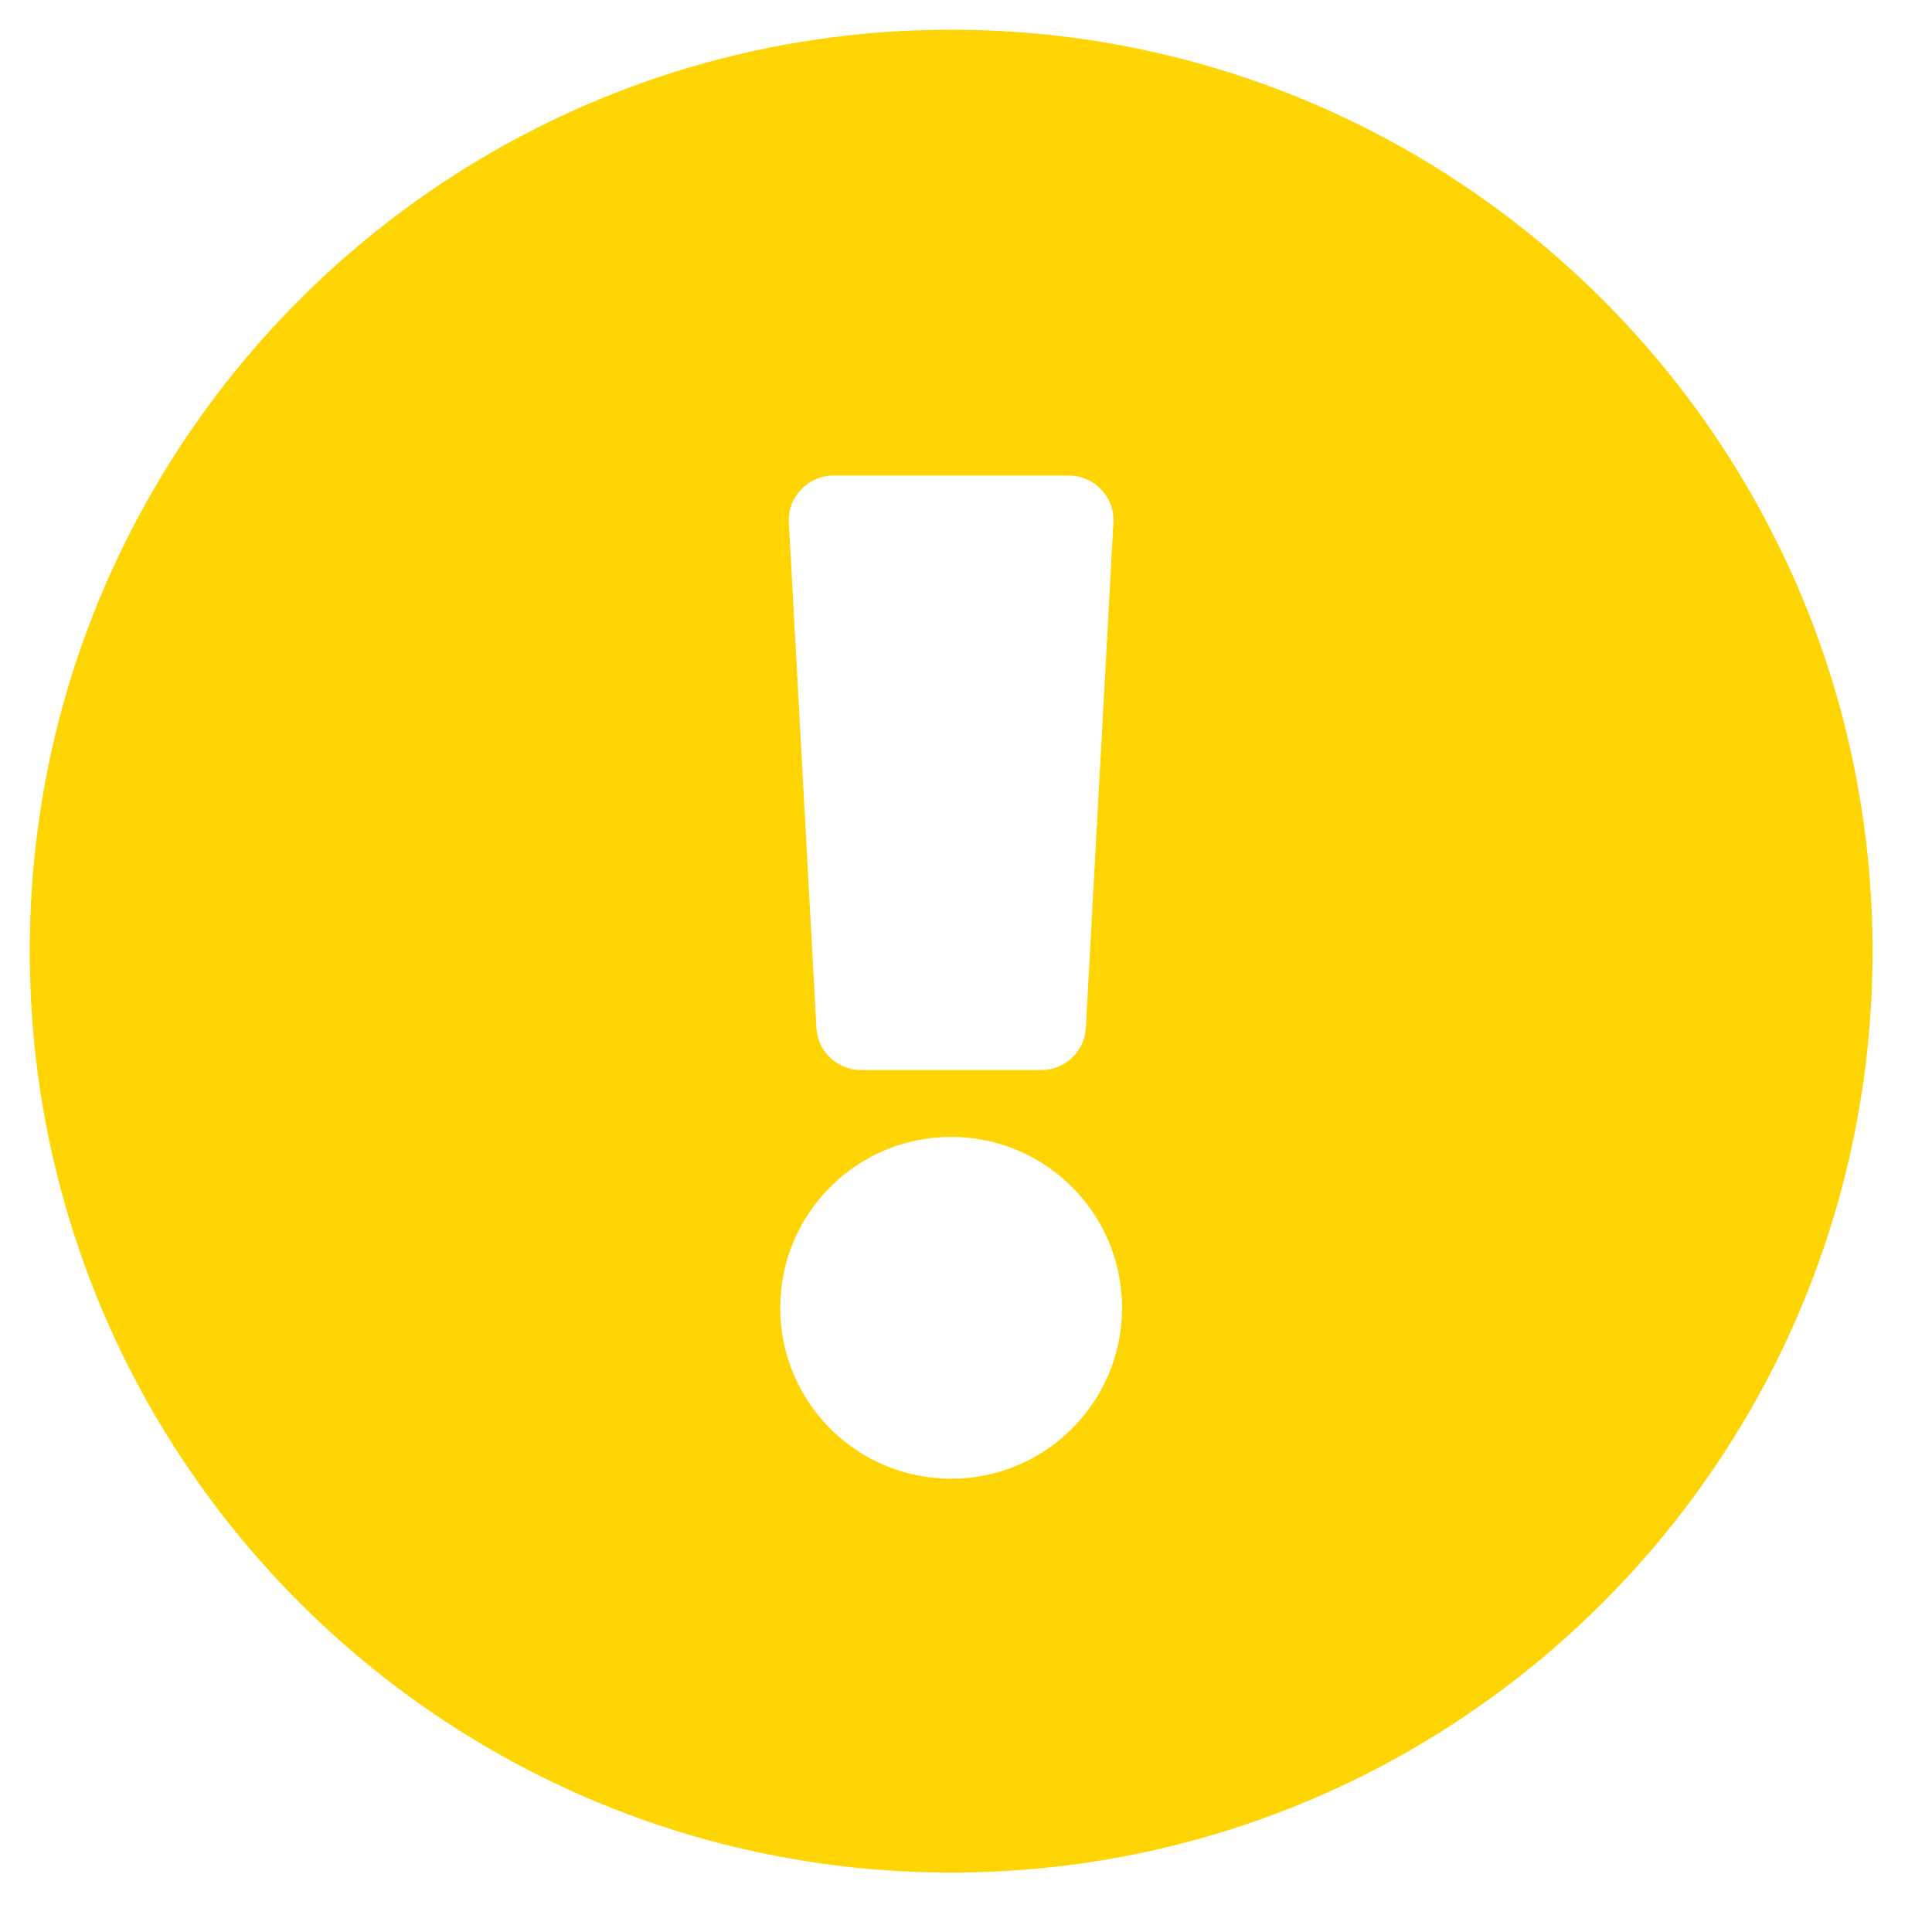
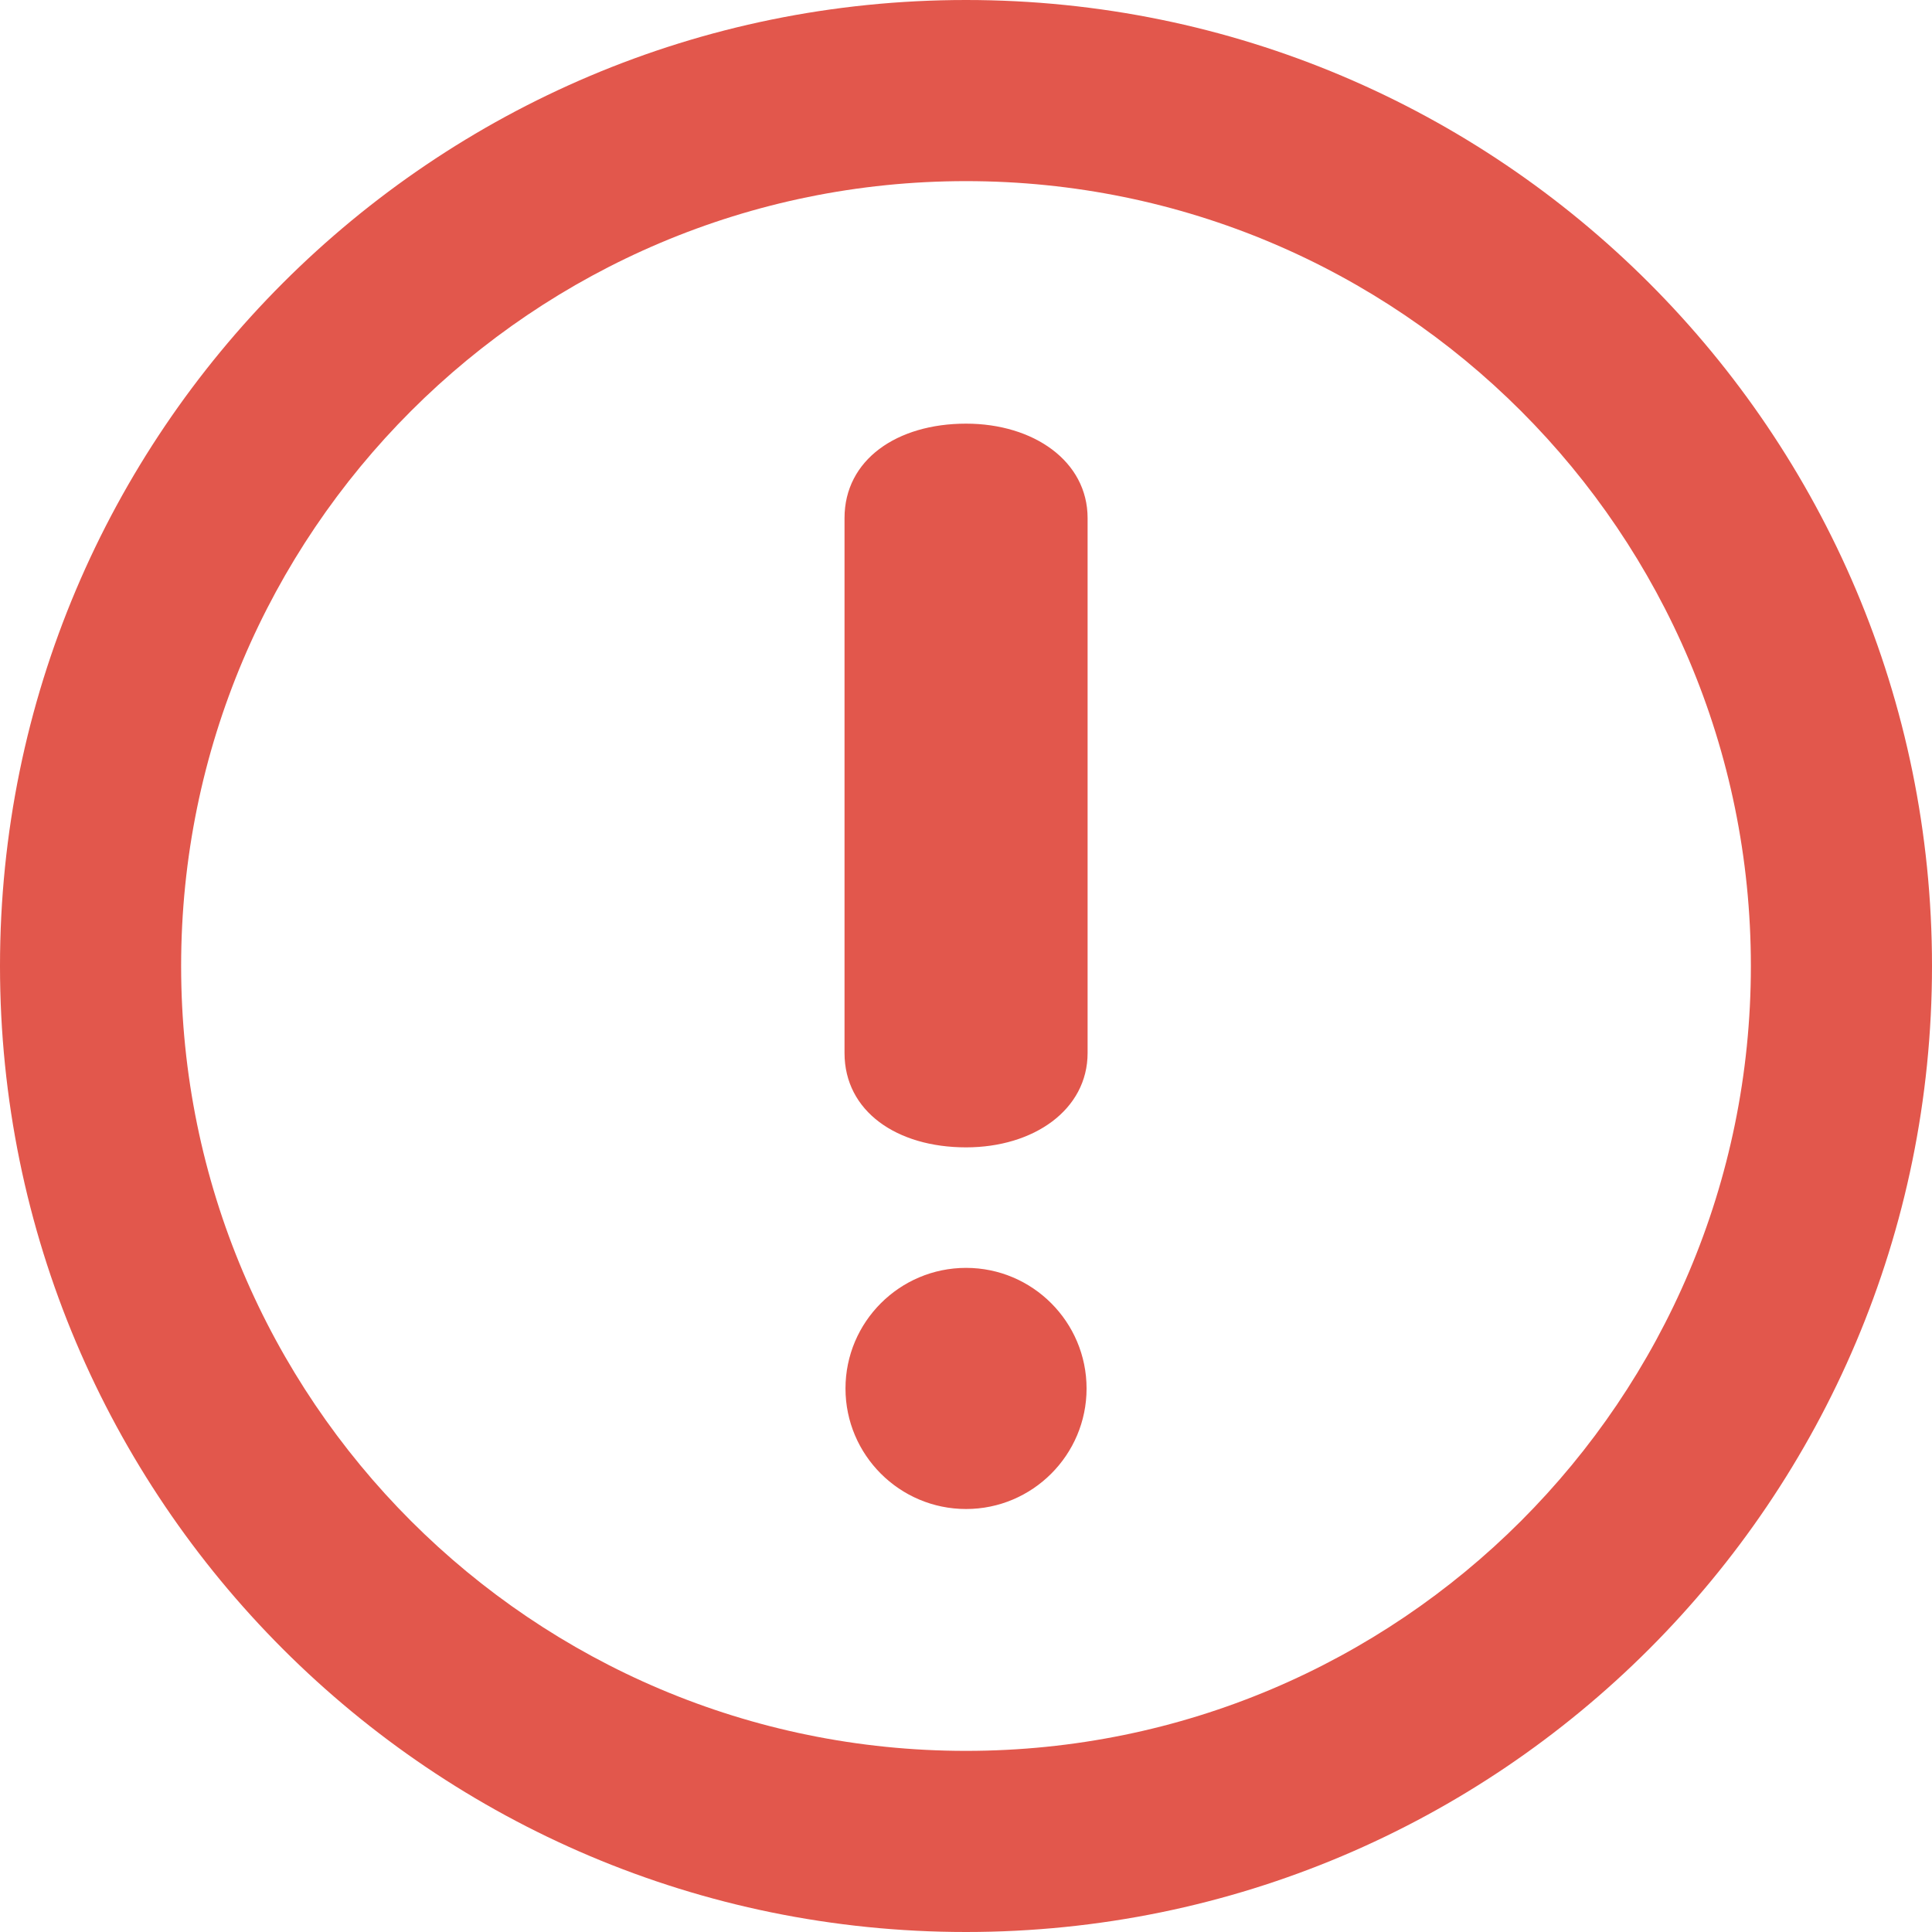
- <svg xmlns="http://www.w3.org/2000/svg" viewBox="0 0 520 520">
-   <path style="fill: rgb(255, 212, 3);" d="M504 256c0 136.997-111.043 248-248 248S8 392.997 8 256C8 119.083 119.043 8 256 8s248 111.083 248 248zm-248 50c-25.405 0-46 20.595-46 46s20.595 46 46 46 46-20.595 46-46-20.595-46-46-46zm-43.673-165.346l7.418 136c.347 6.364 5.609 11.346 11.982 11.346h48.546c6.373 0 11.635-4.982 11.982-11.346l7.418-136c.375-6.874-5.098-12.654-11.982-12.654h-63.383c-6.884 0-12.356 5.78-11.981 12.654z" />
+ <svg viewBox="0 0 286.054 286.054" style="enable-background:new 0 0 286.054 286.054;">
+   <g>
+     <path style="fill:#E2574C;" d="M143.027,0C64.04,0,0,64.04,0,143.027c0,78.996,64.04,143.027,143.027,143.027   c78.996,0,143.027-64.022,143.027-143.027C286.054,64.04,222.022,0,143.027,0z M143.027,259.236   c-64.183,0-116.209-52.026-116.209-116.209S78.844,26.818,143.027,26.818s116.209,52.026,116.209,116.209   S207.21,259.236,143.027,259.236z M143.036,62.726c-10.244,0-17.995,5.346-17.995,13.981v79.201c0,8.644,7.75,13.972,17.995,13.972   c9.994,0,17.995-5.551,17.995-13.972V76.707C161.03,68.277,153.03,62.726,143.036,62.726z M143.036,187.723   c-9.842,0-17.852,8.01-17.852,17.86c0,9.833,8.01,17.843,17.852,17.843s17.843-8.01,17.843-17.843   C160.878,195.732,152.878,187.723,143.036,187.723z" />
+   </g>
</svg>
